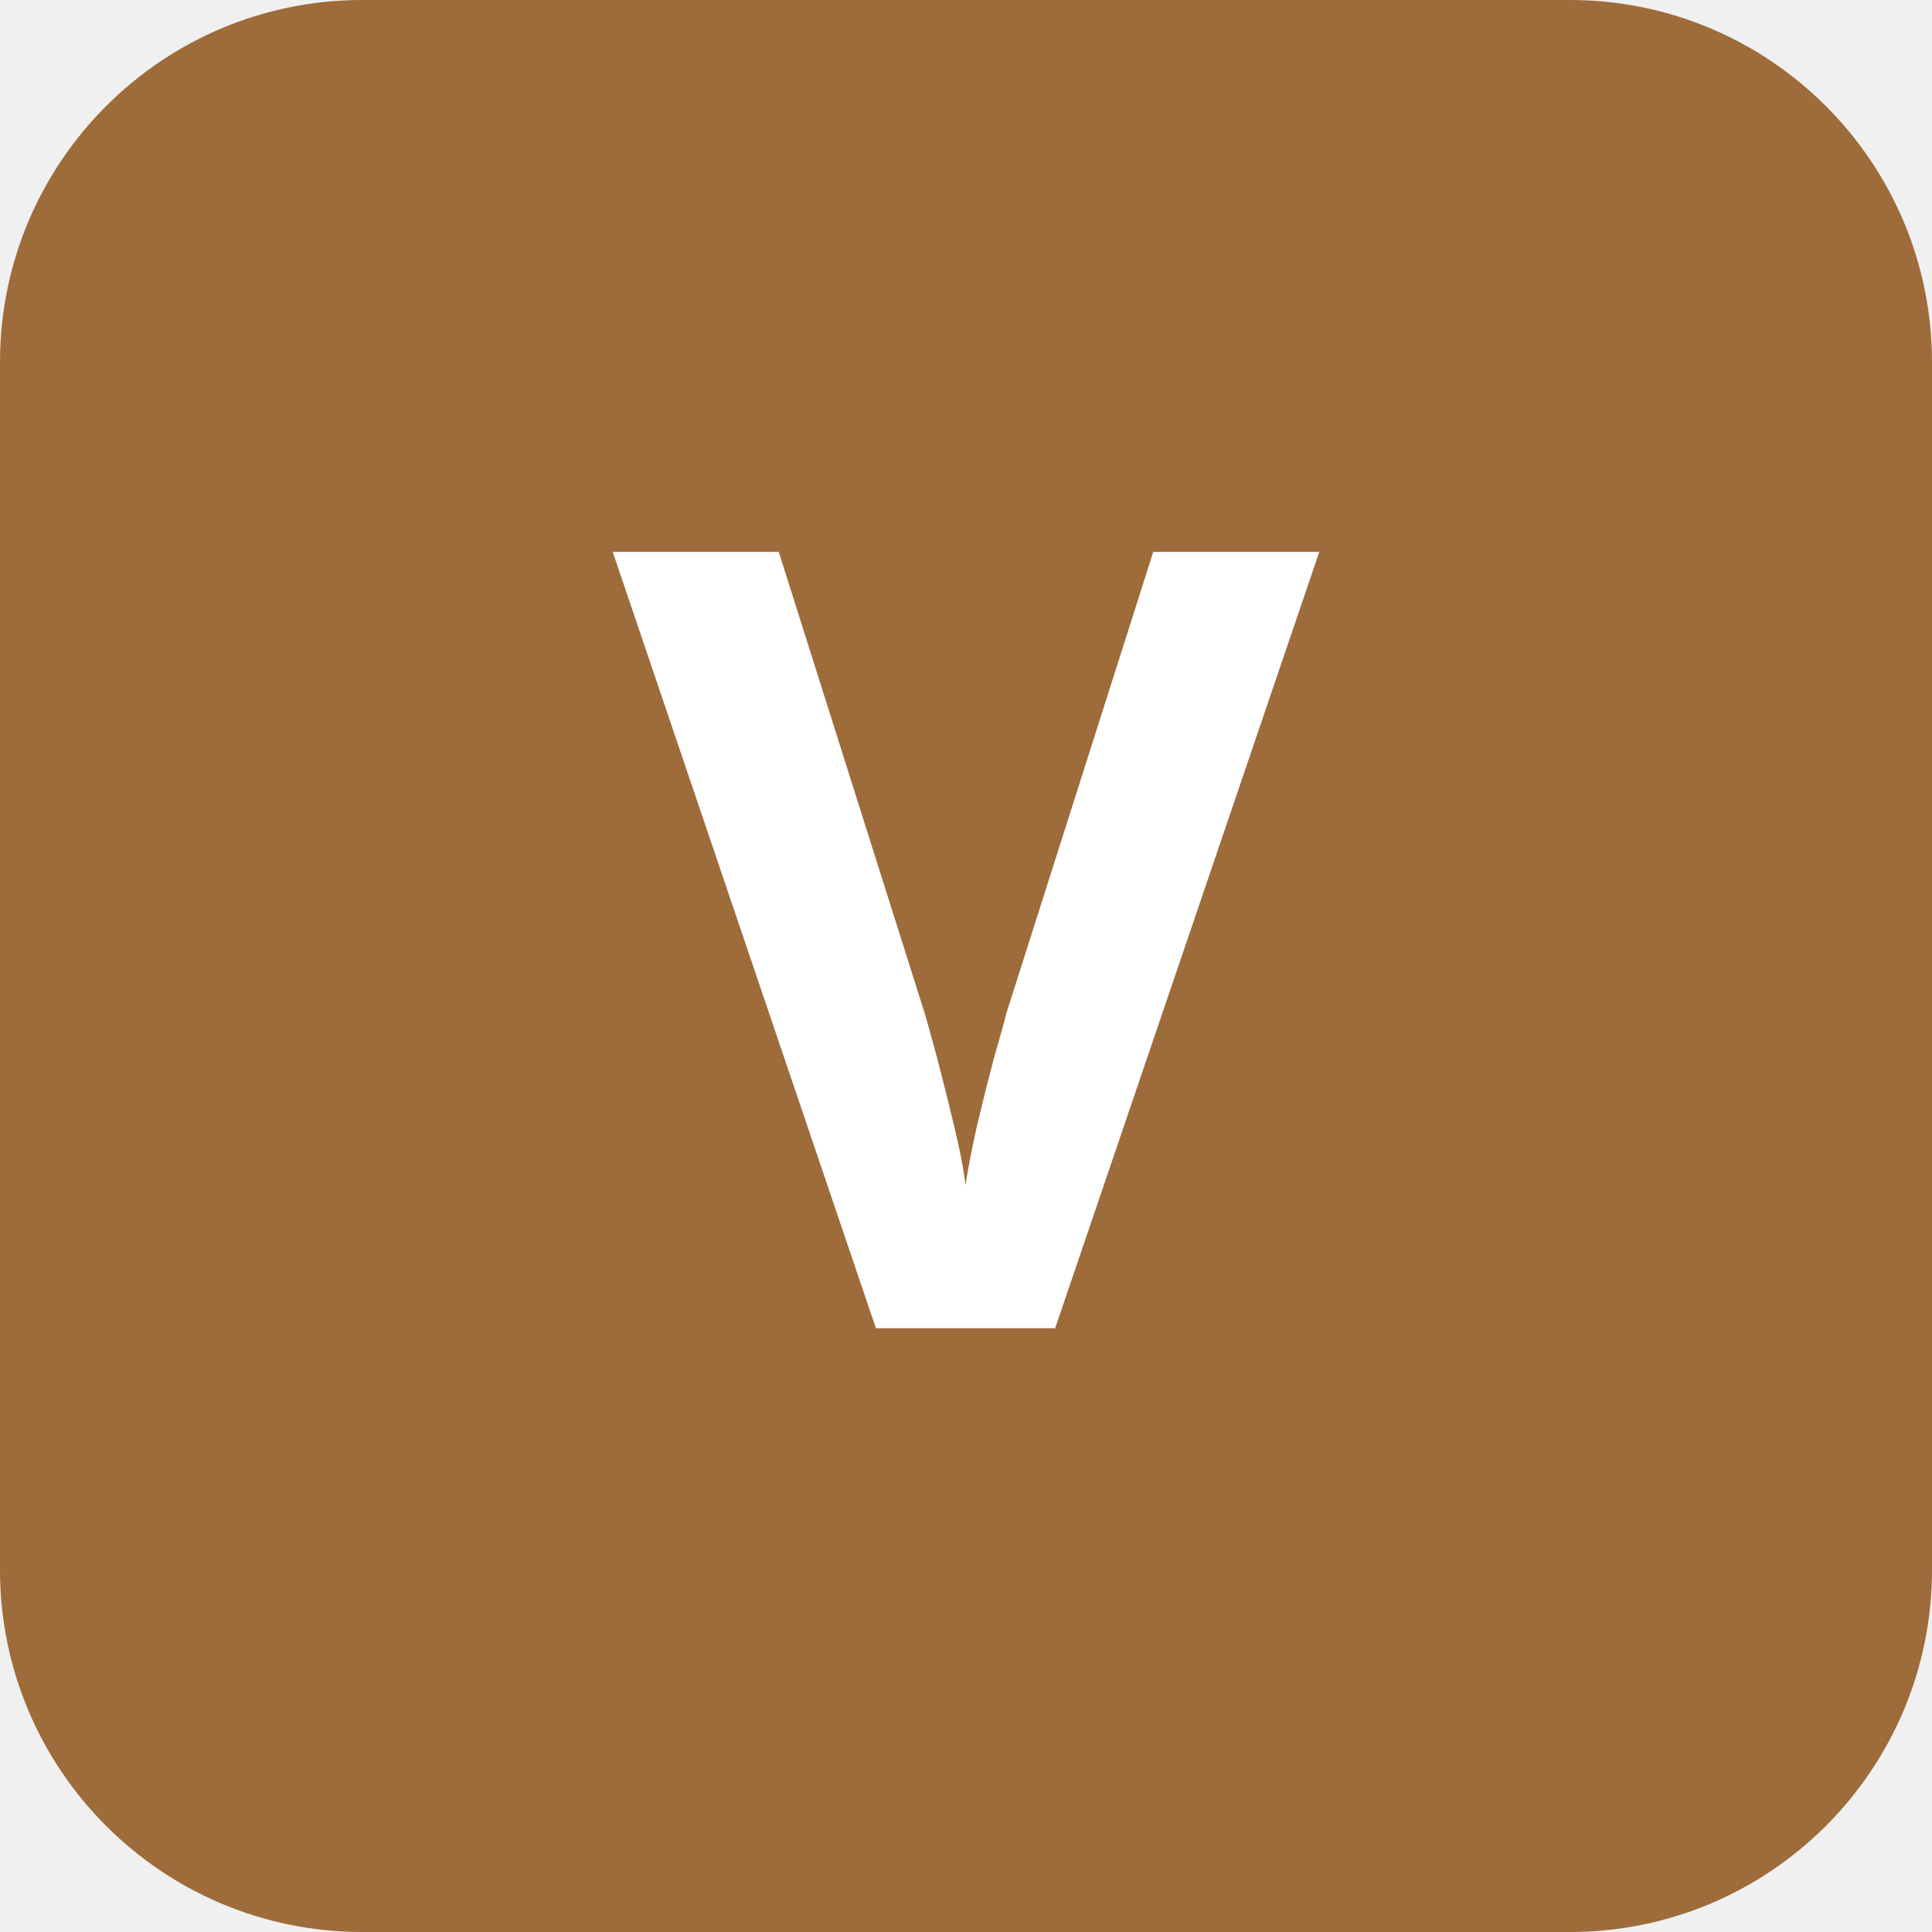
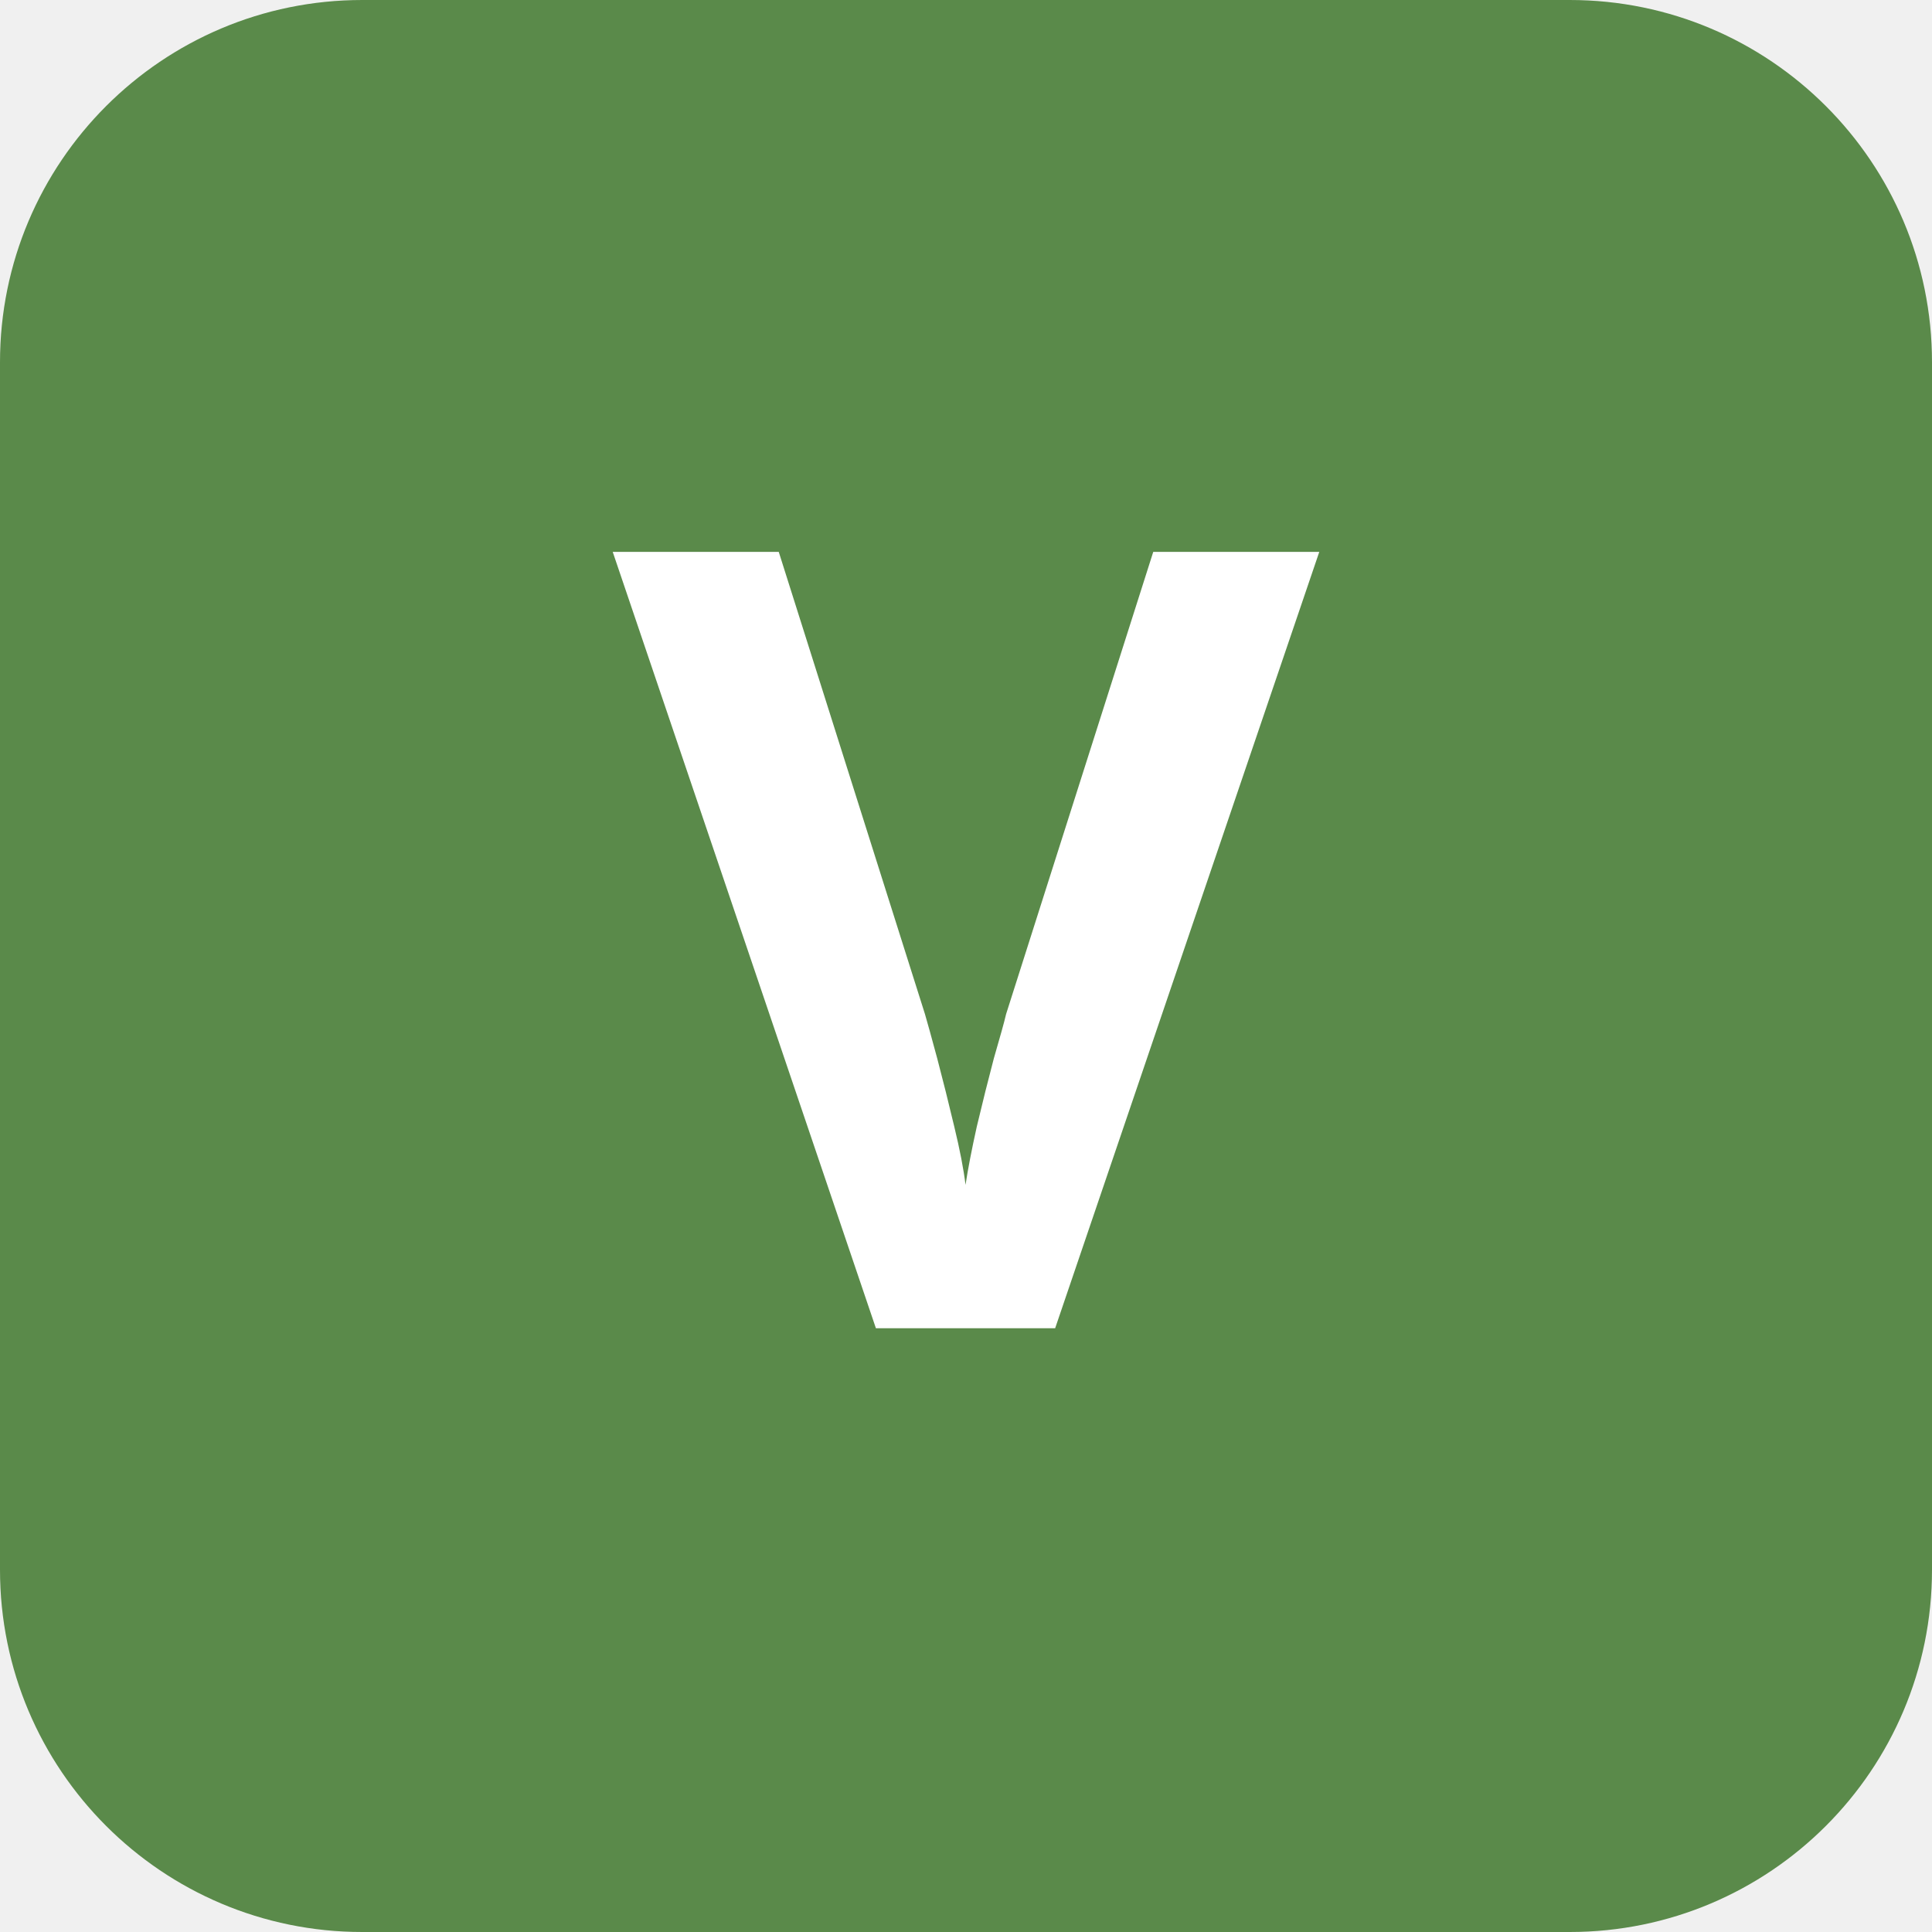
<svg xmlns="http://www.w3.org/2000/svg" viewBox="0 0 32 32">
-   <rect width="32" height="32" rx="6" fill="#9E6B3A" />
+   <rect width="32" height="32" rx="6" fill="#5A8A4A" />
  <text x="16" y="22" font-family="system-ui" font-size="18" font-weight="700" fill="white" text-anchor="middle">V</text>
</svg>
